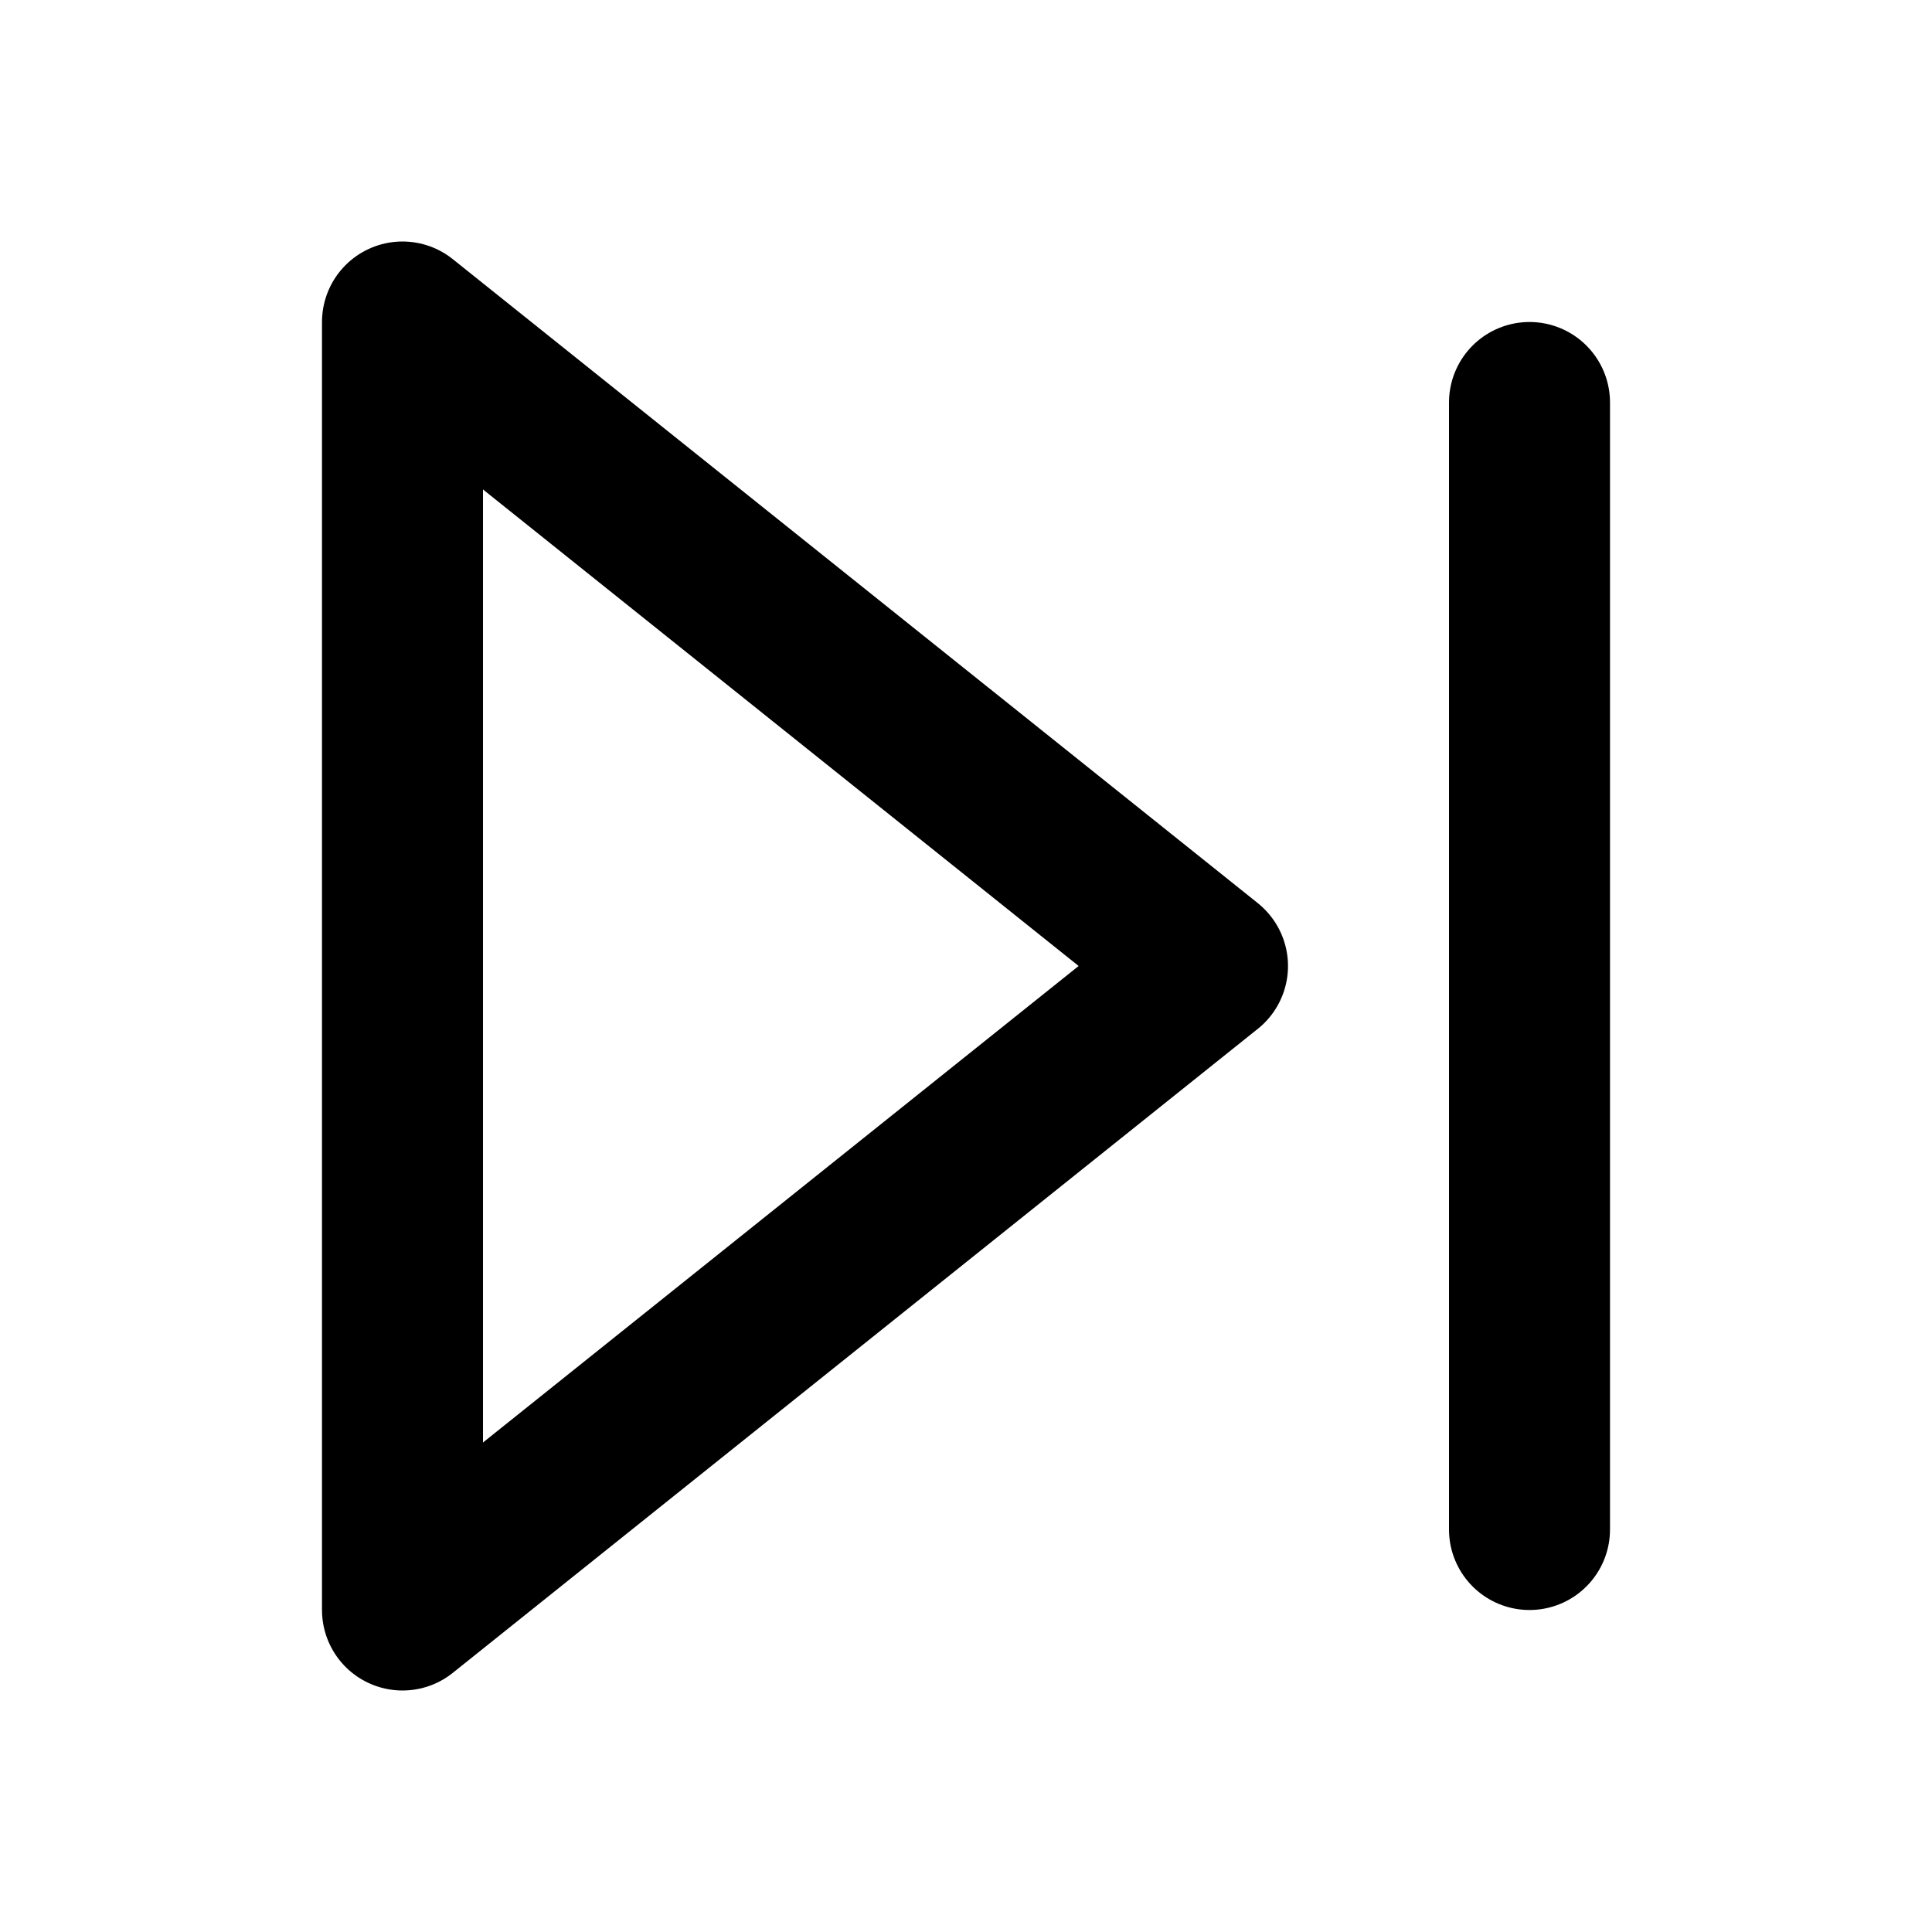
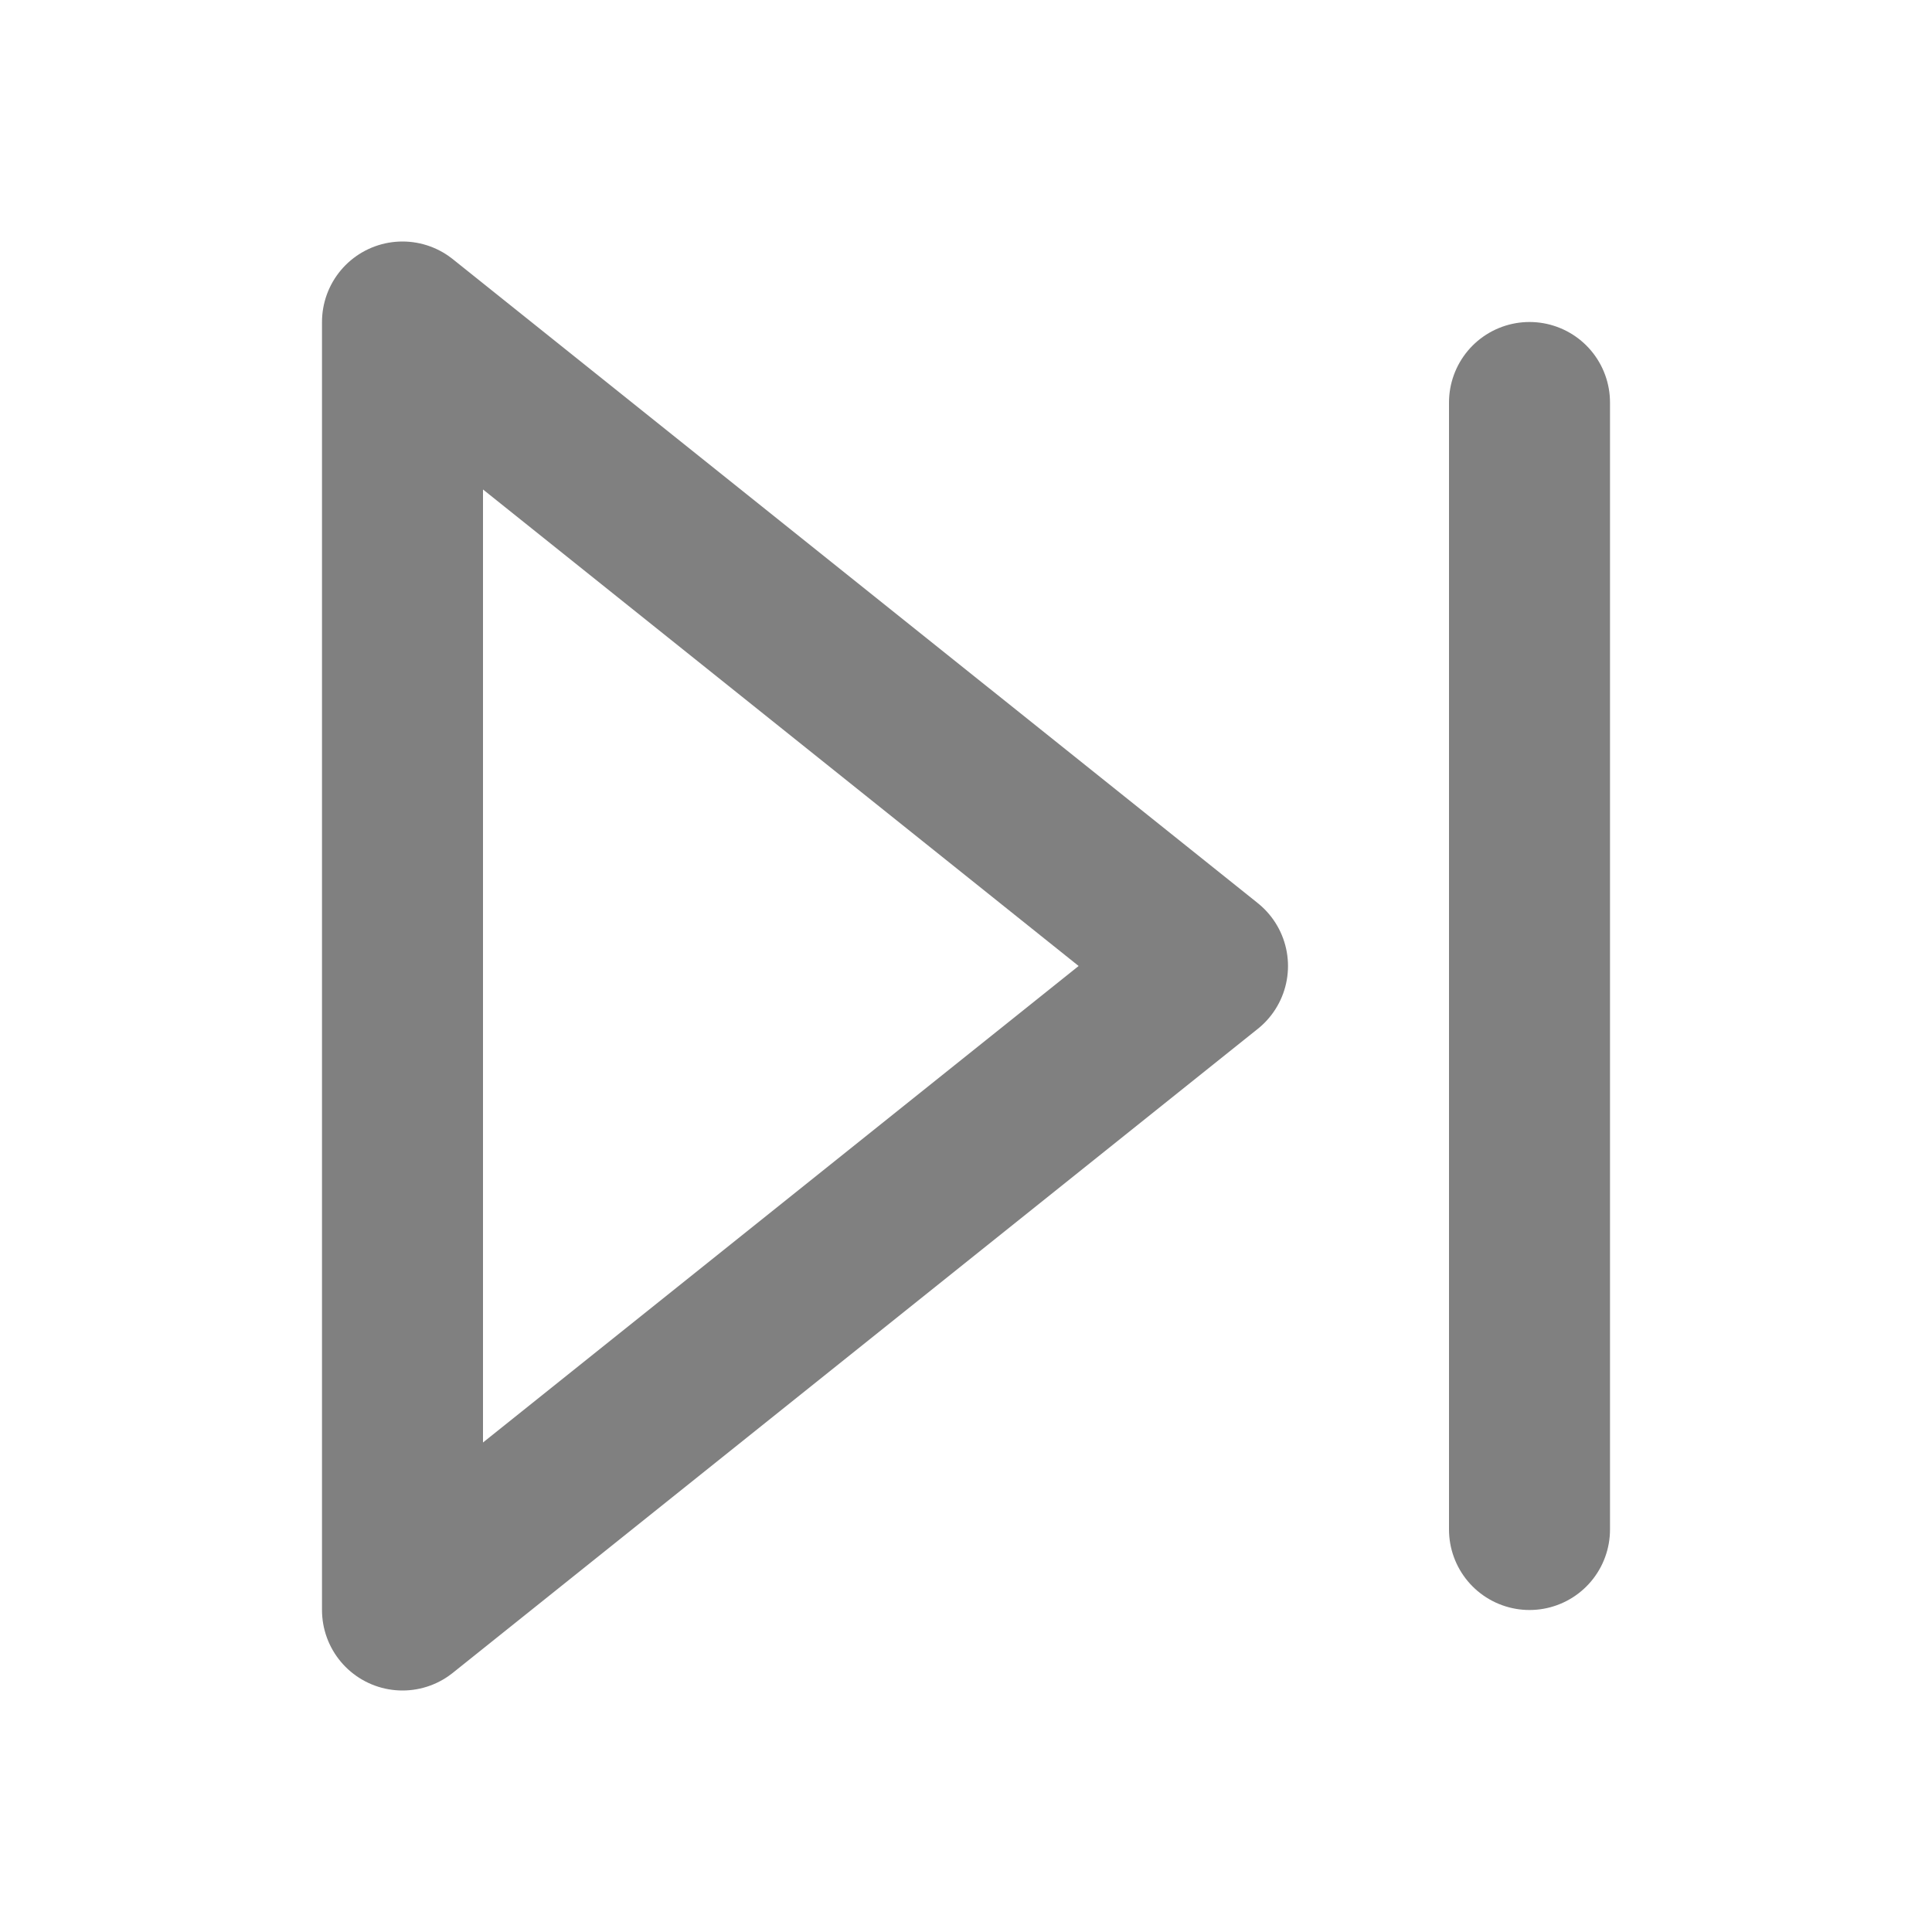
- <svg xmlns="http://www.w3.org/2000/svg" width="24" height="24" viewBox="0 0 24 24" fill="none" stroke="currentColor" stroke-width="2" stroke-linecap="round" stroke-linejoin="round" class="feather feather-skip-forward">
-   <polygon points="5 4 15 12 5 20 5 4" />
-   <line x1="19" y1="5" x2="19" y2="19" />
+ <svg xmlns="http://www.w3.org/2000/svg" width="24" height="24" viewBox="0 0 24 24" fill="none" stroke="currentColor" stroke-width="2" stroke-linecap="round" stroke-linejoin="round" class="feather feather-skip-forward" version="1.1" id="svg10034">
+   <defs id="defs10038" />
+   <polygon points="5 4 15 12 5 20 5 4" id="polygon10030" style="stroke:#808080" />
+   <line x1="19" y1="5" x2="19" y2="19" id="line10032" style="stroke:#808080" />
</svg>
